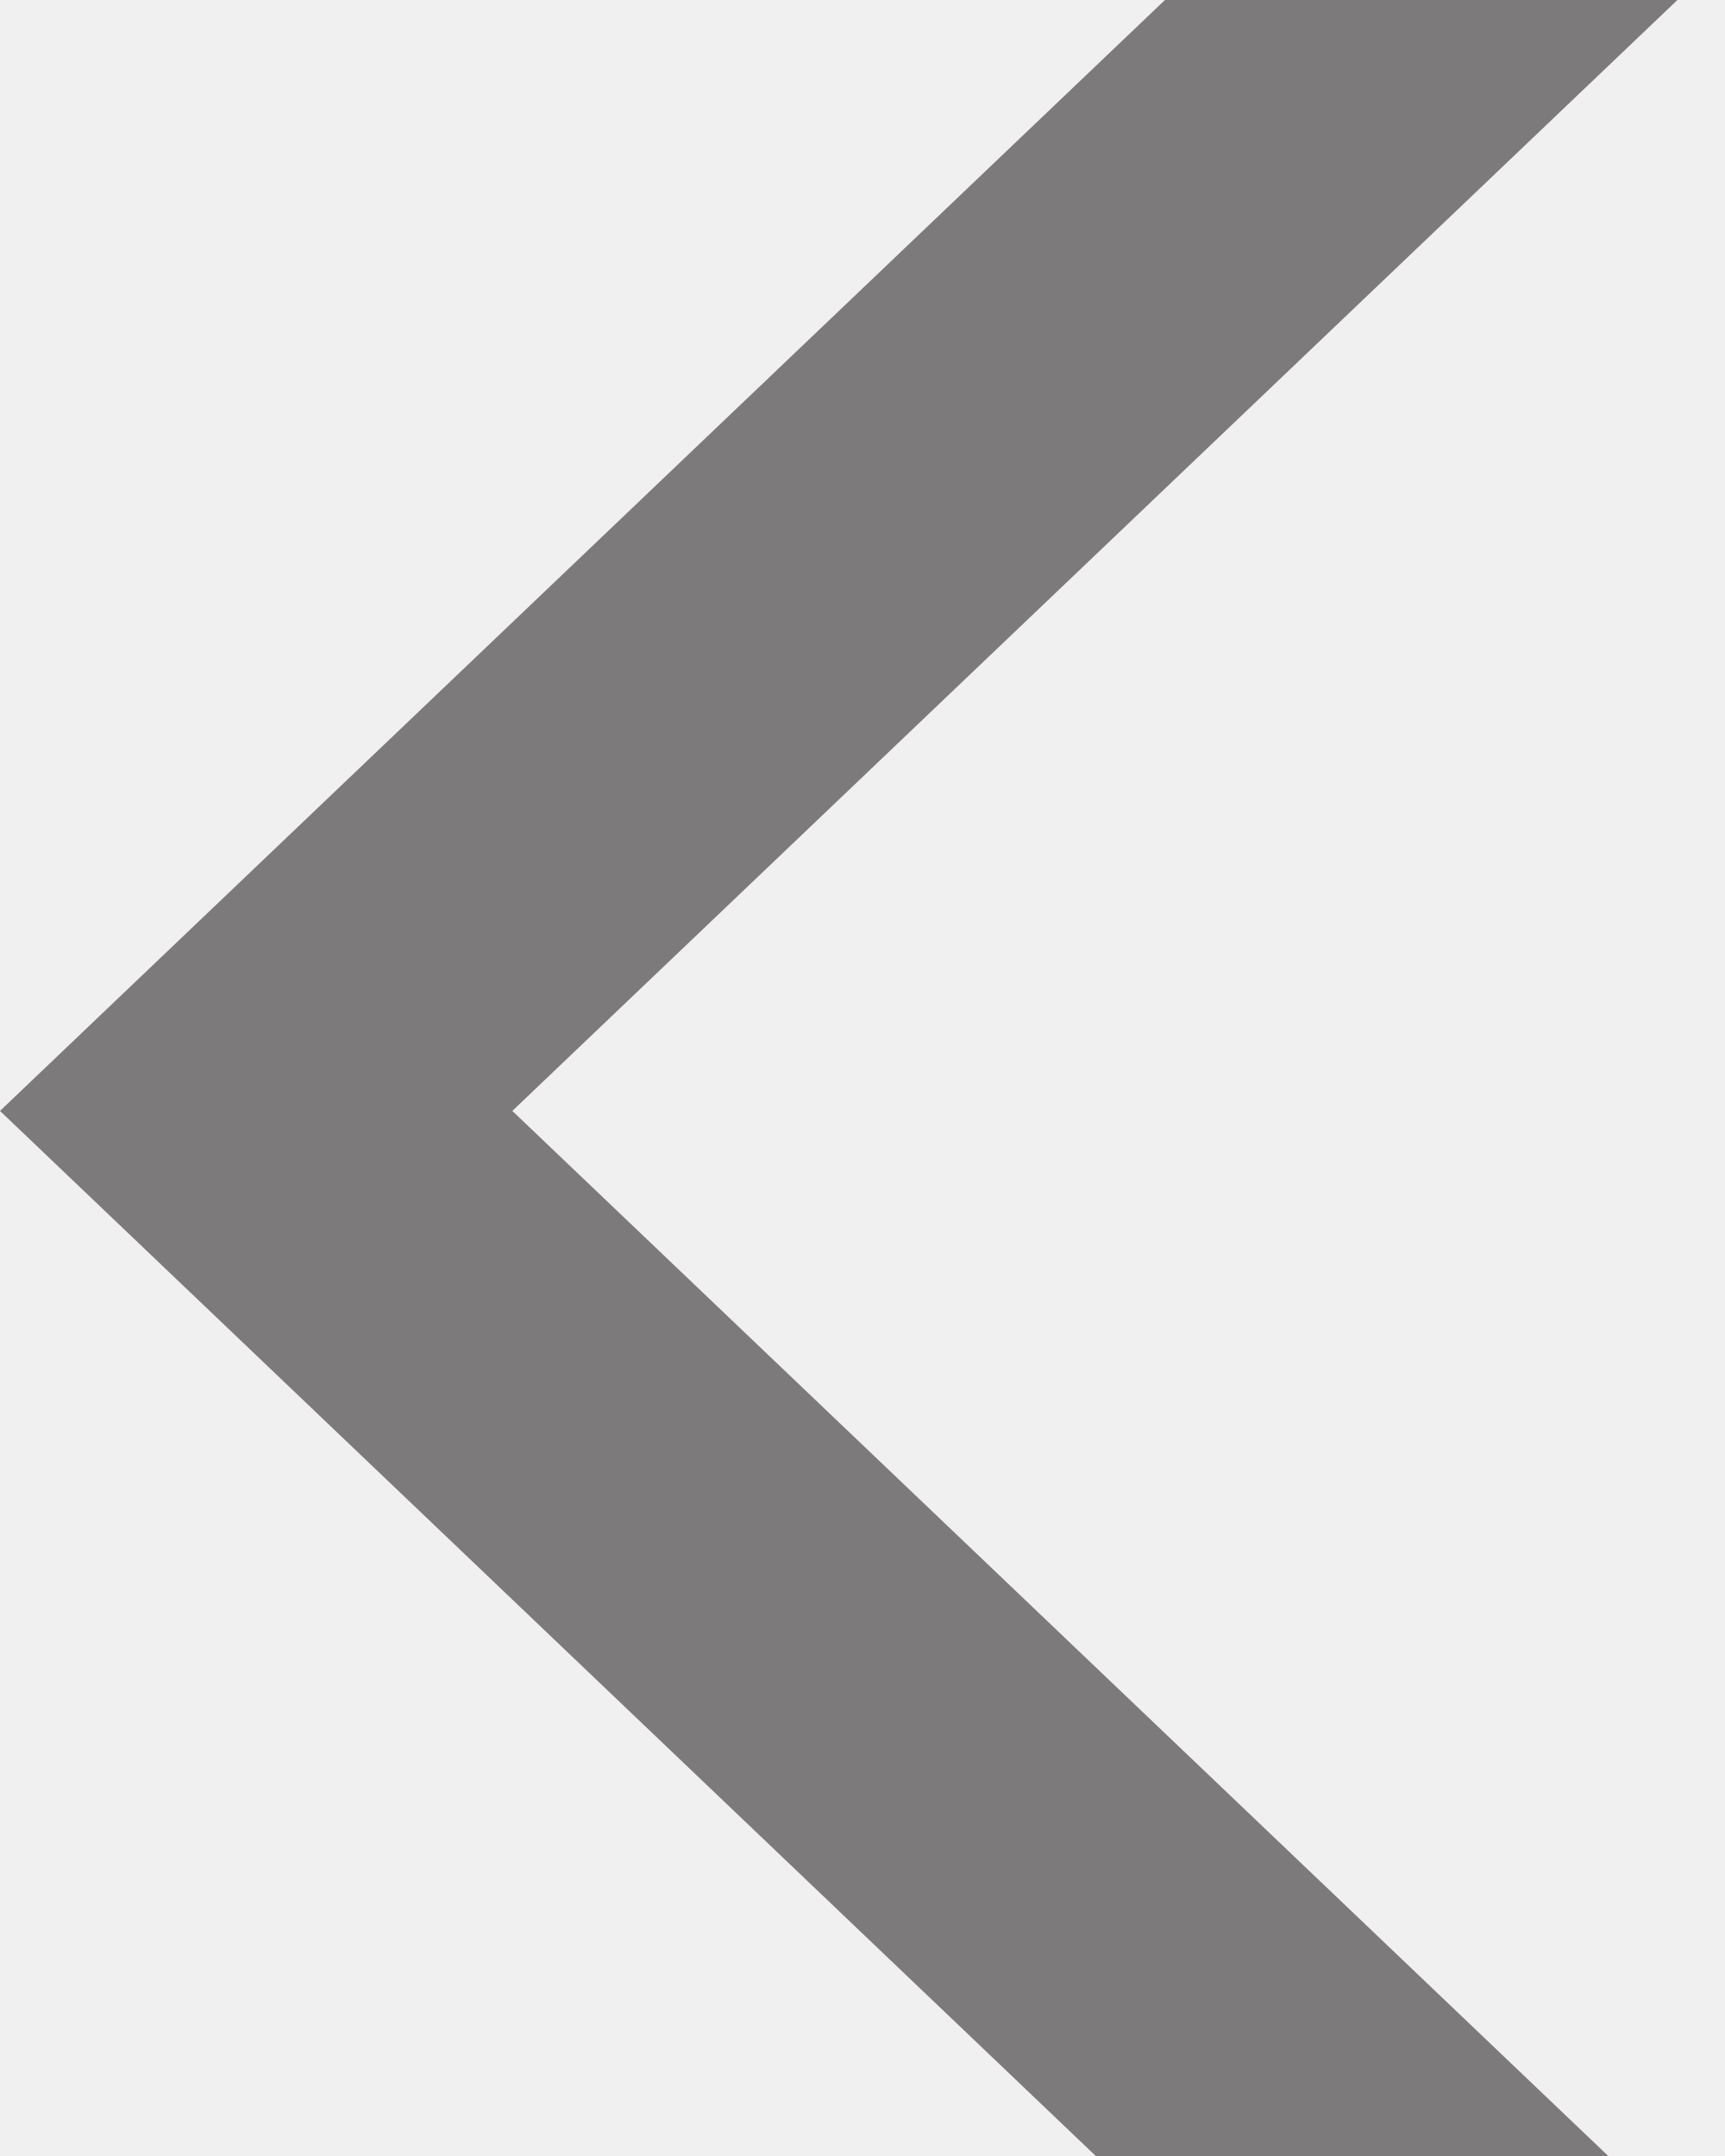
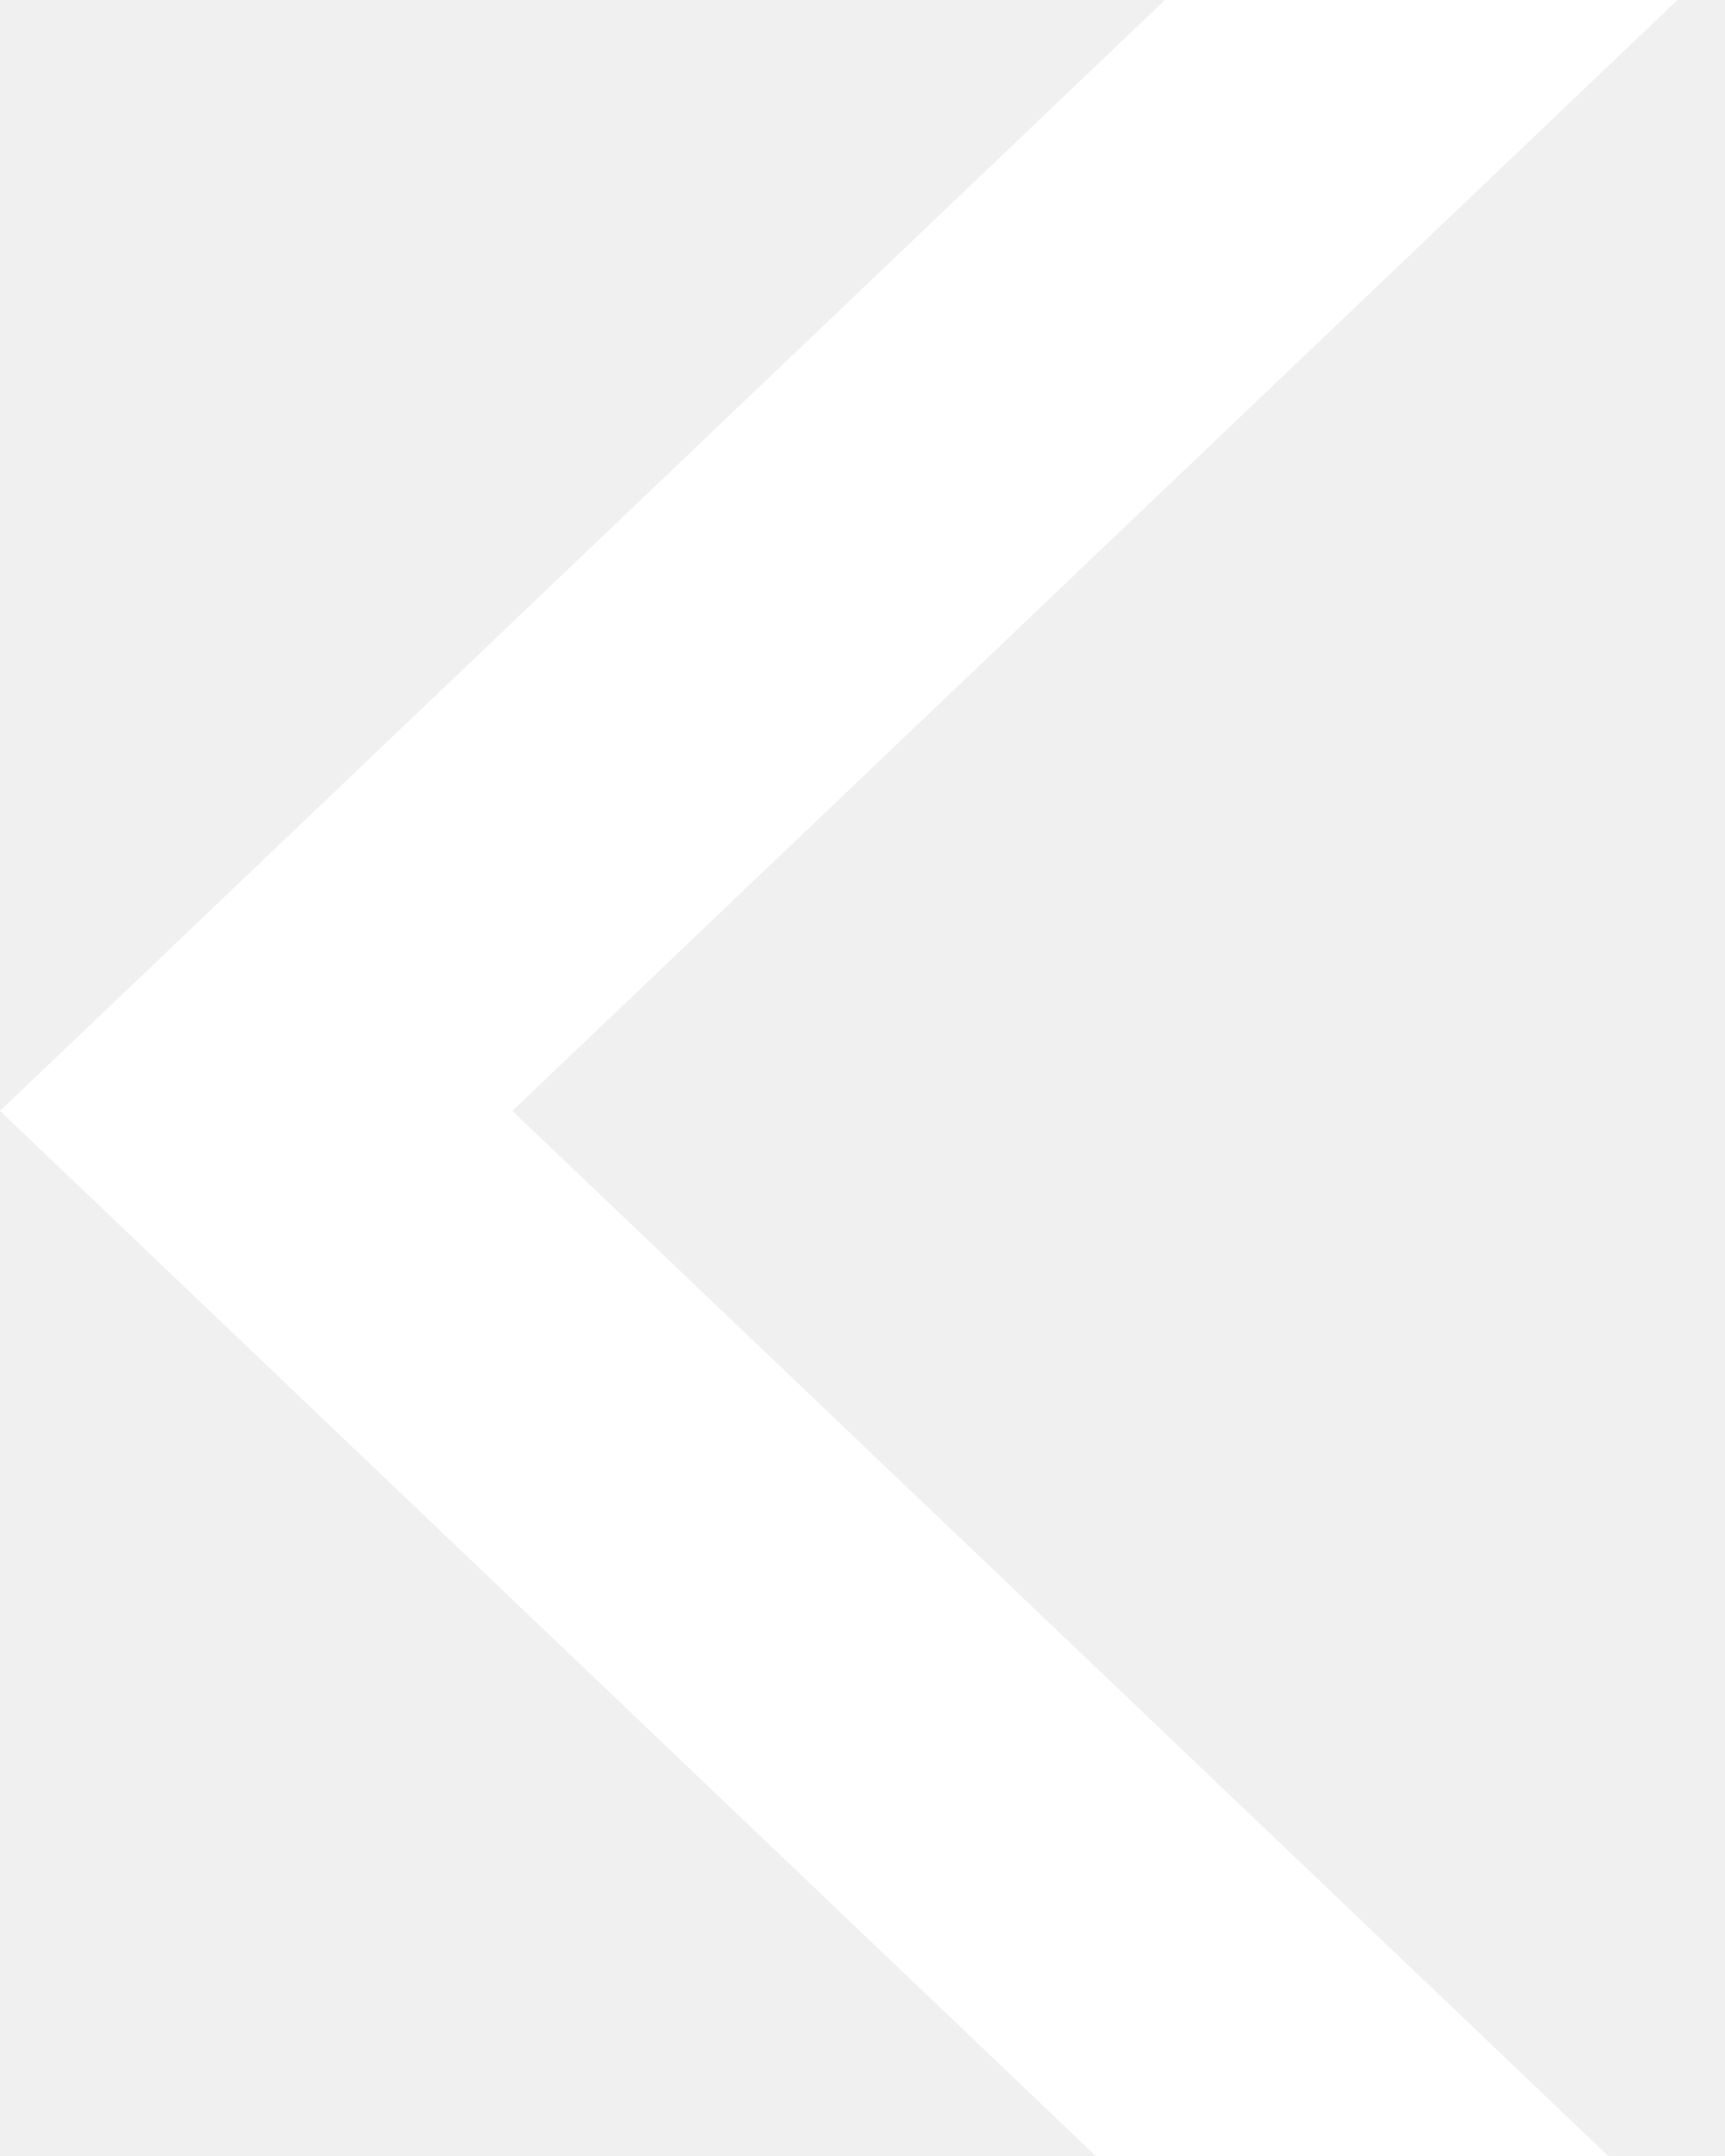
<svg xmlns="http://www.w3.org/2000/svg" xmlns:xlink="http://www.w3.org/1999/xlink" version="1.1" x="0px" y="0px" width="12px" height="15px" viewBox="10.935 7.548 12 15" overflow="visible" enable-background="new 10.935 7.548 12 15" xml:space="preserve">
  <defs>
</defs>
  <g>
    <defs>
      <rect id="SVGID_1_" width="31" height="31" />
    </defs>
    <clipPath id="SVGID_2_">
      <use xlink:href="#SVGID_1_" overflow="visible" />
    </clipPath>
    <rect x="0.5" y="0.5" clip-path="url(#SVGID_2_)" fill="none" stroke="#7C7A7B" stroke-miterlimit="10" width="30" height="30" />
  </g>
-   <polygon class="change-fill" fill="#7C7A7B" points="19.039,7.548 22.604,7.548 14.499,15.277 22.604,23.007 19.039,23.007 10.935,15.277 " />
+   <polygon class="change-fill" fill="#fff" points="19.039,7.548 22.604,7.548 14.499,15.277 22.604,23.007 19.039,23.007 10.935,15.277 " />
</svg>
